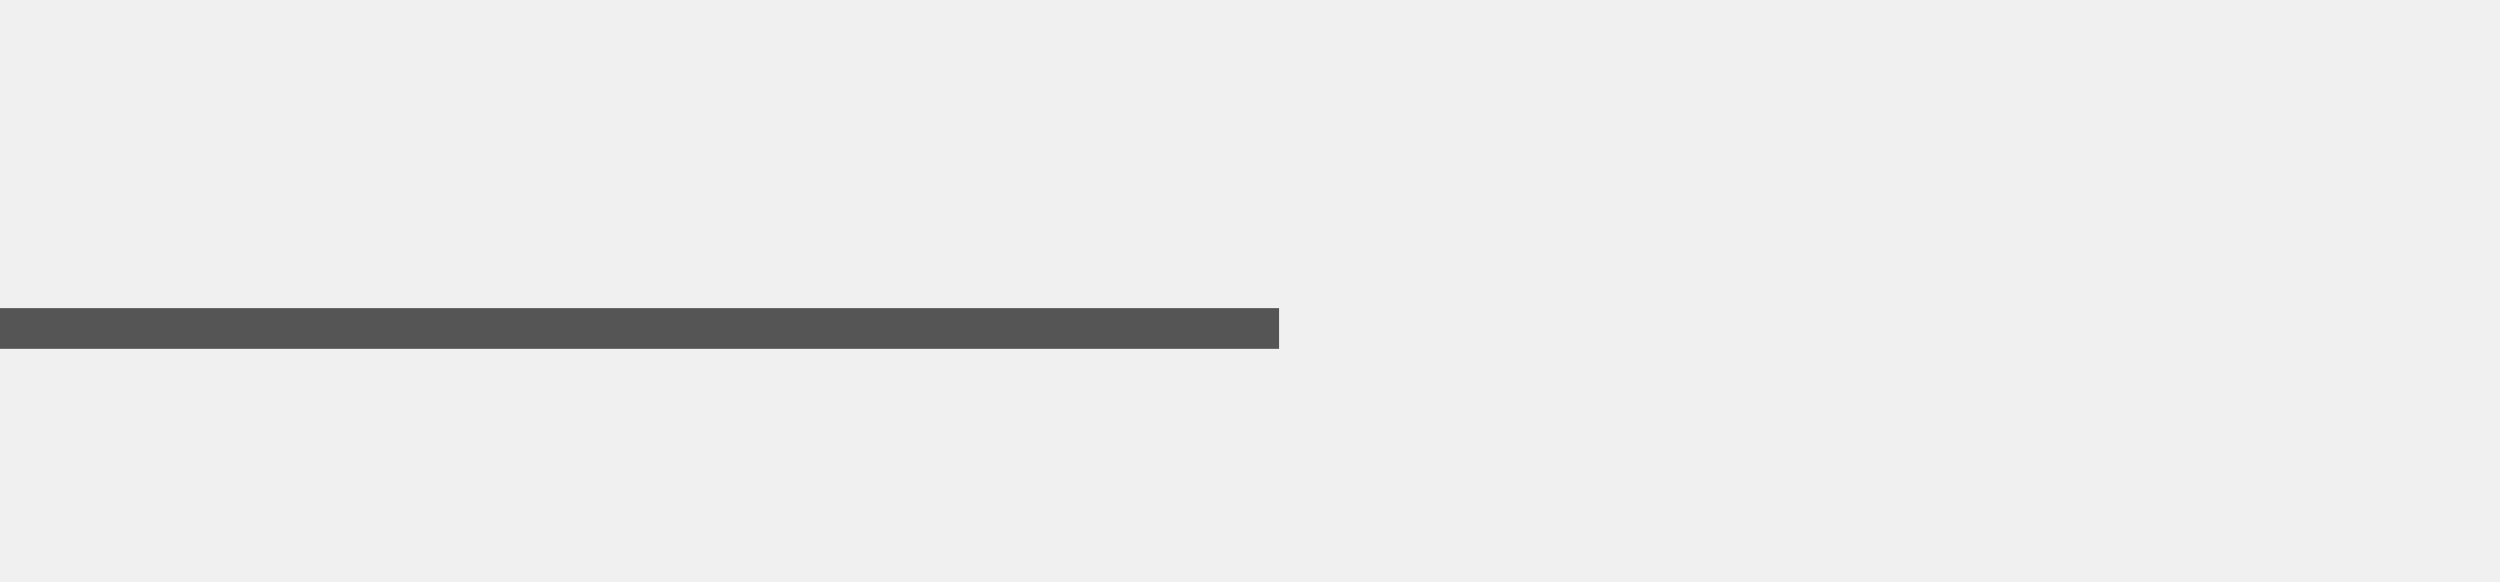
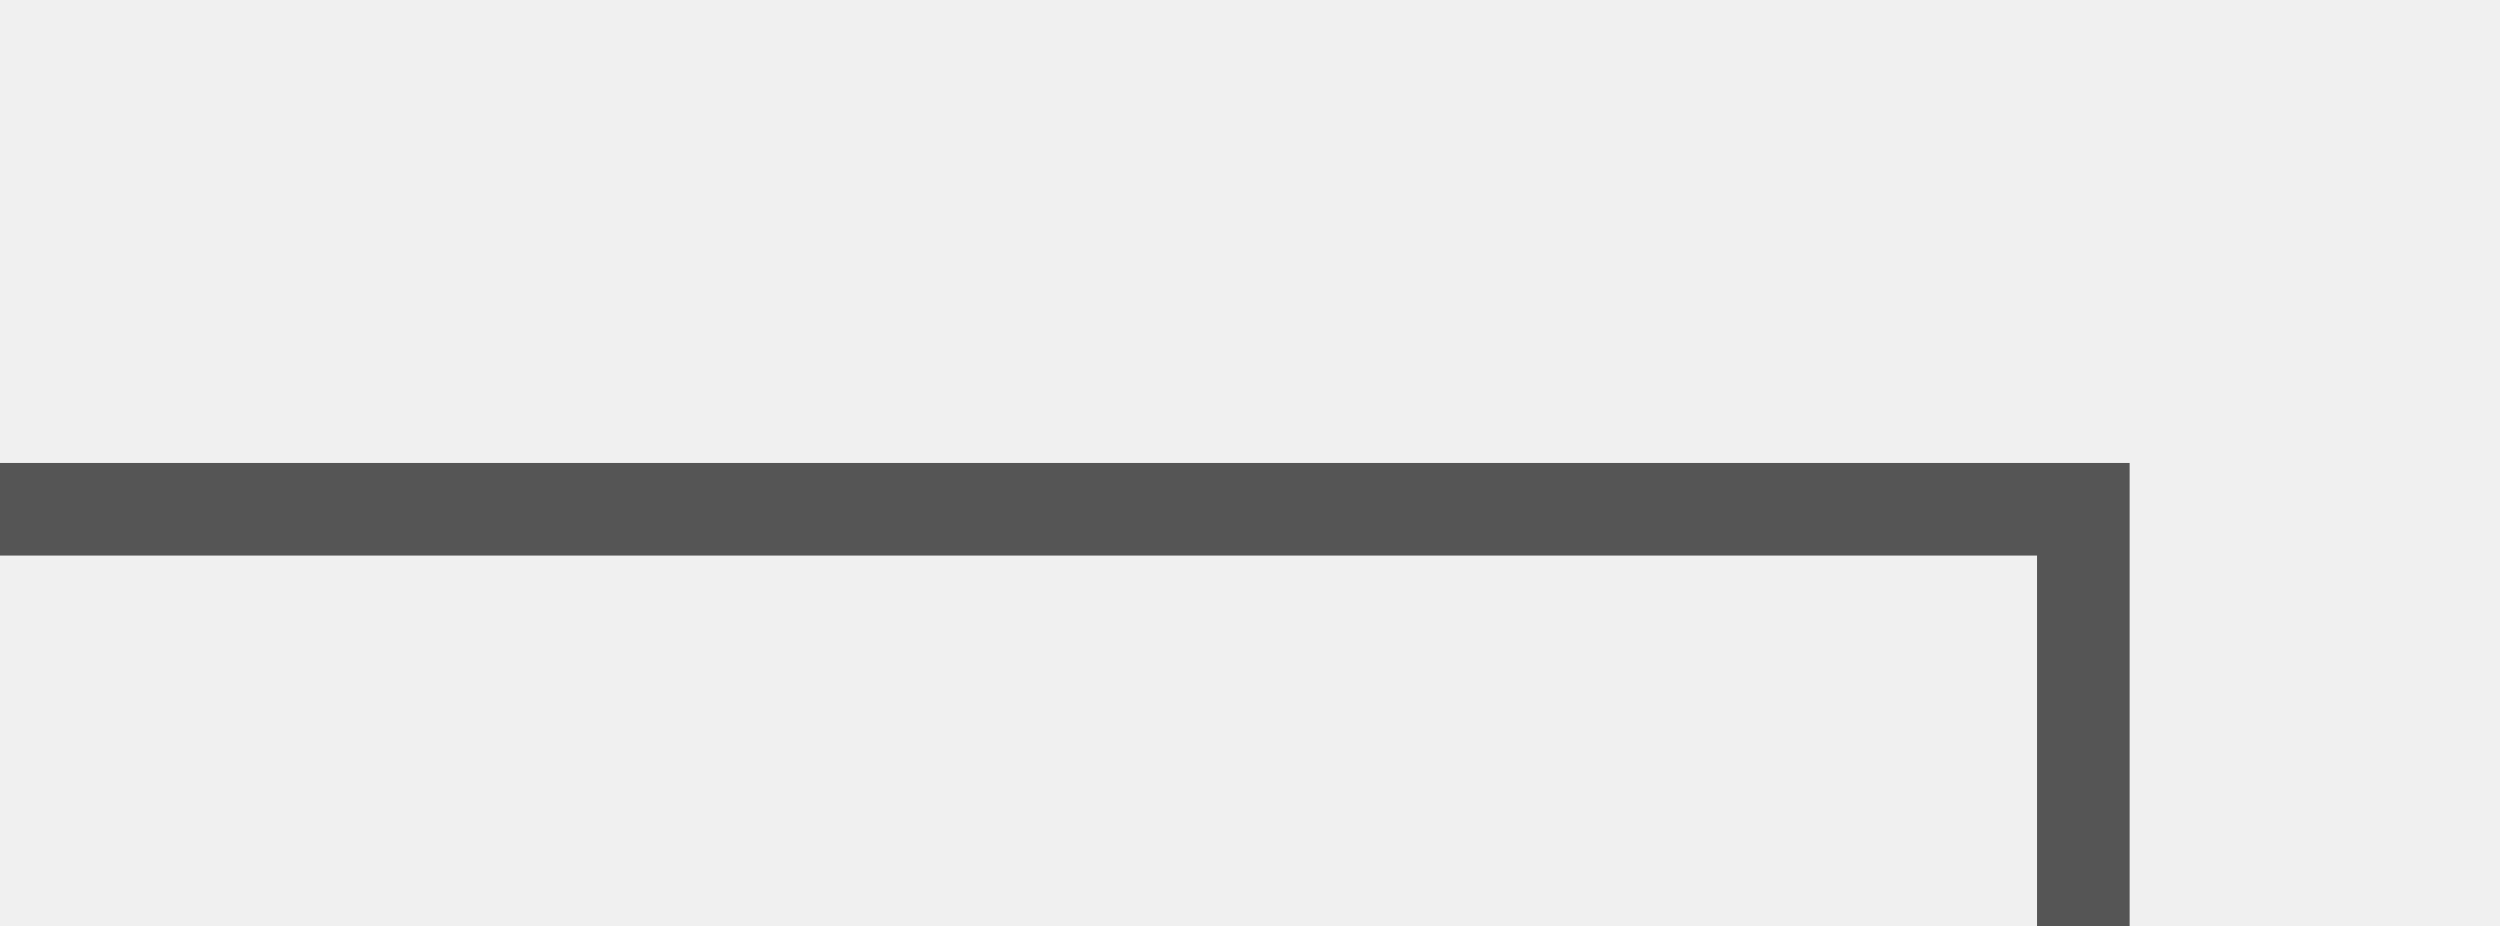
- <svg xmlns="http://www.w3.org/2000/svg" version="1.1" width="43px" height="10px" preserveAspectRatio="xMinYMid meet" viewBox="598 128  43 8">
+ <svg xmlns="http://www.w3.org/2000/svg" version="1.1" width="27px" height="10px" preserveAspectRatio="xMinYMid meet" viewBox="1218 130  27 8">
  <defs>
-     <mask fill="white" id="clip171">
-       <path d="M 620 121  L 652 121  L 652 146  L 620 146  Z M 598 121  L 683 121  L 683 146  L 598 146  Z " fill-rule="evenodd" />
+     <mask fill="white" id="clip587">
+       <path d="M 1224 187  L 1256 187  L 1256 212  L 1224 212  Z M 1218 131  L 1289 131  L 1289 255  L 1218 255  Z " fill-rule="evenodd" />
    </mask>
  </defs>
-   <path d="M 598 132.5  L 636.5 132.5  L 636.5 134.5  L 669.5 134.5  " stroke-width="1" stroke="#555555" fill="none" mask="url(#clip171)" />
-   <path d="M 668.5 140.8  L 674.5 134.5  L 668.5 128.2  L 668.5 140.8  Z " fill-rule="nonzero" fill="#555555" stroke="none" mask="url(#clip171)" />
+   <path d="M 1218 134.5  L 1240.5 134.5  L 1240.5 246.5  L 1275.5 246.5  " stroke-width="1" stroke="#555555" fill="none" mask="url(#clip587)" />
+   <path d="M 1274.5 252.8  L 1280.5 246.5  L 1274.5 240.2  L 1274.5 252.8  Z " fill-rule="nonzero" fill="#555555" stroke="none" mask="url(#clip587)" />
</svg>
